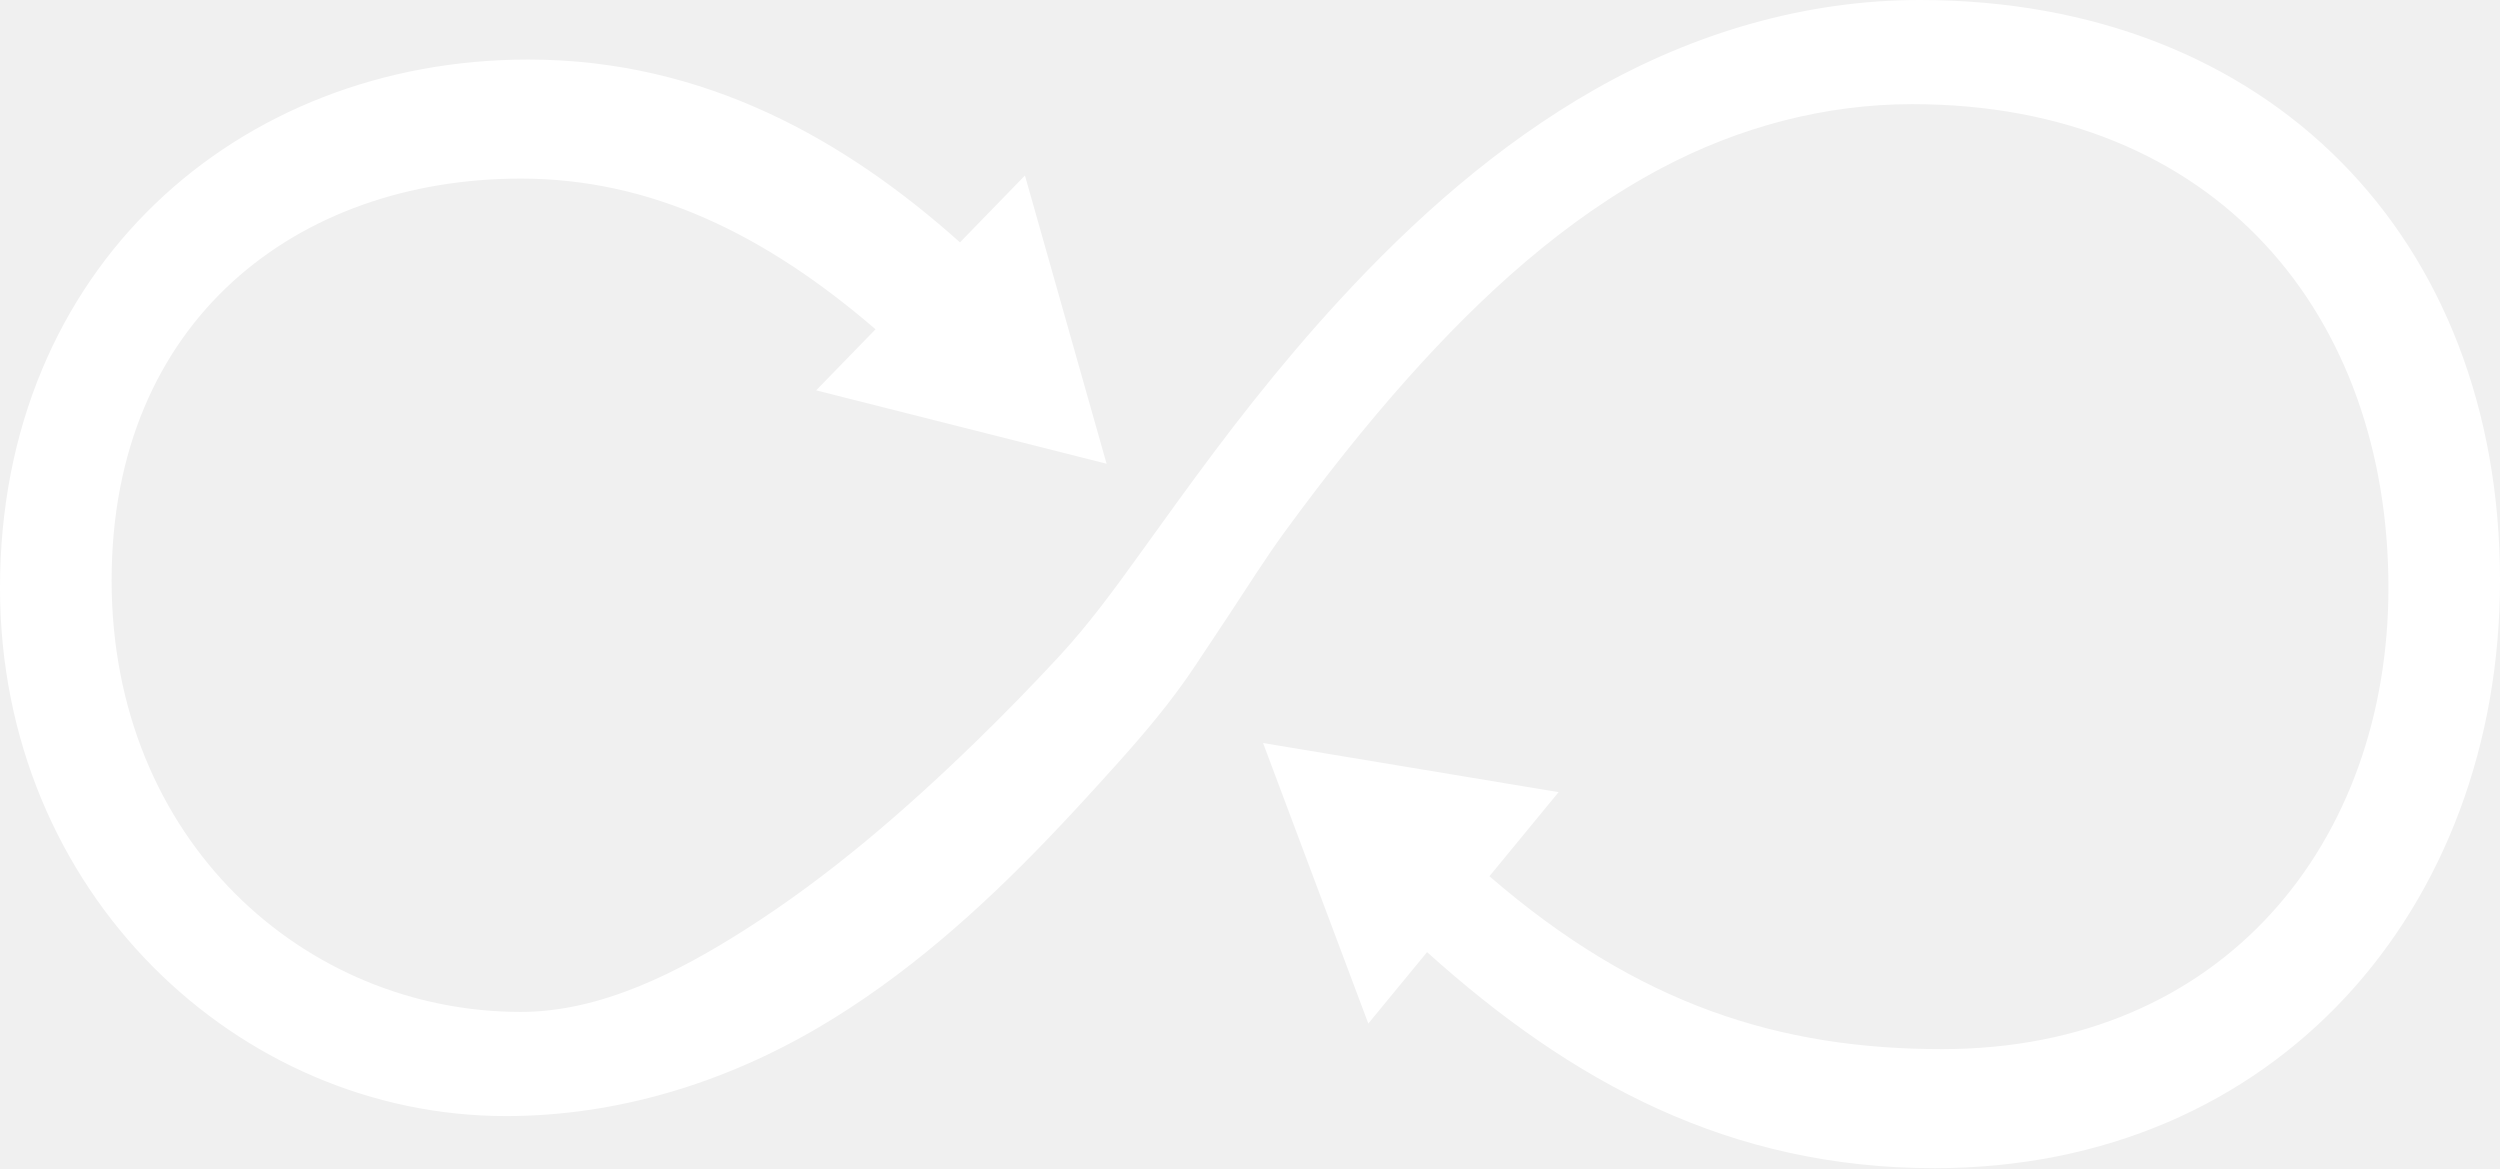
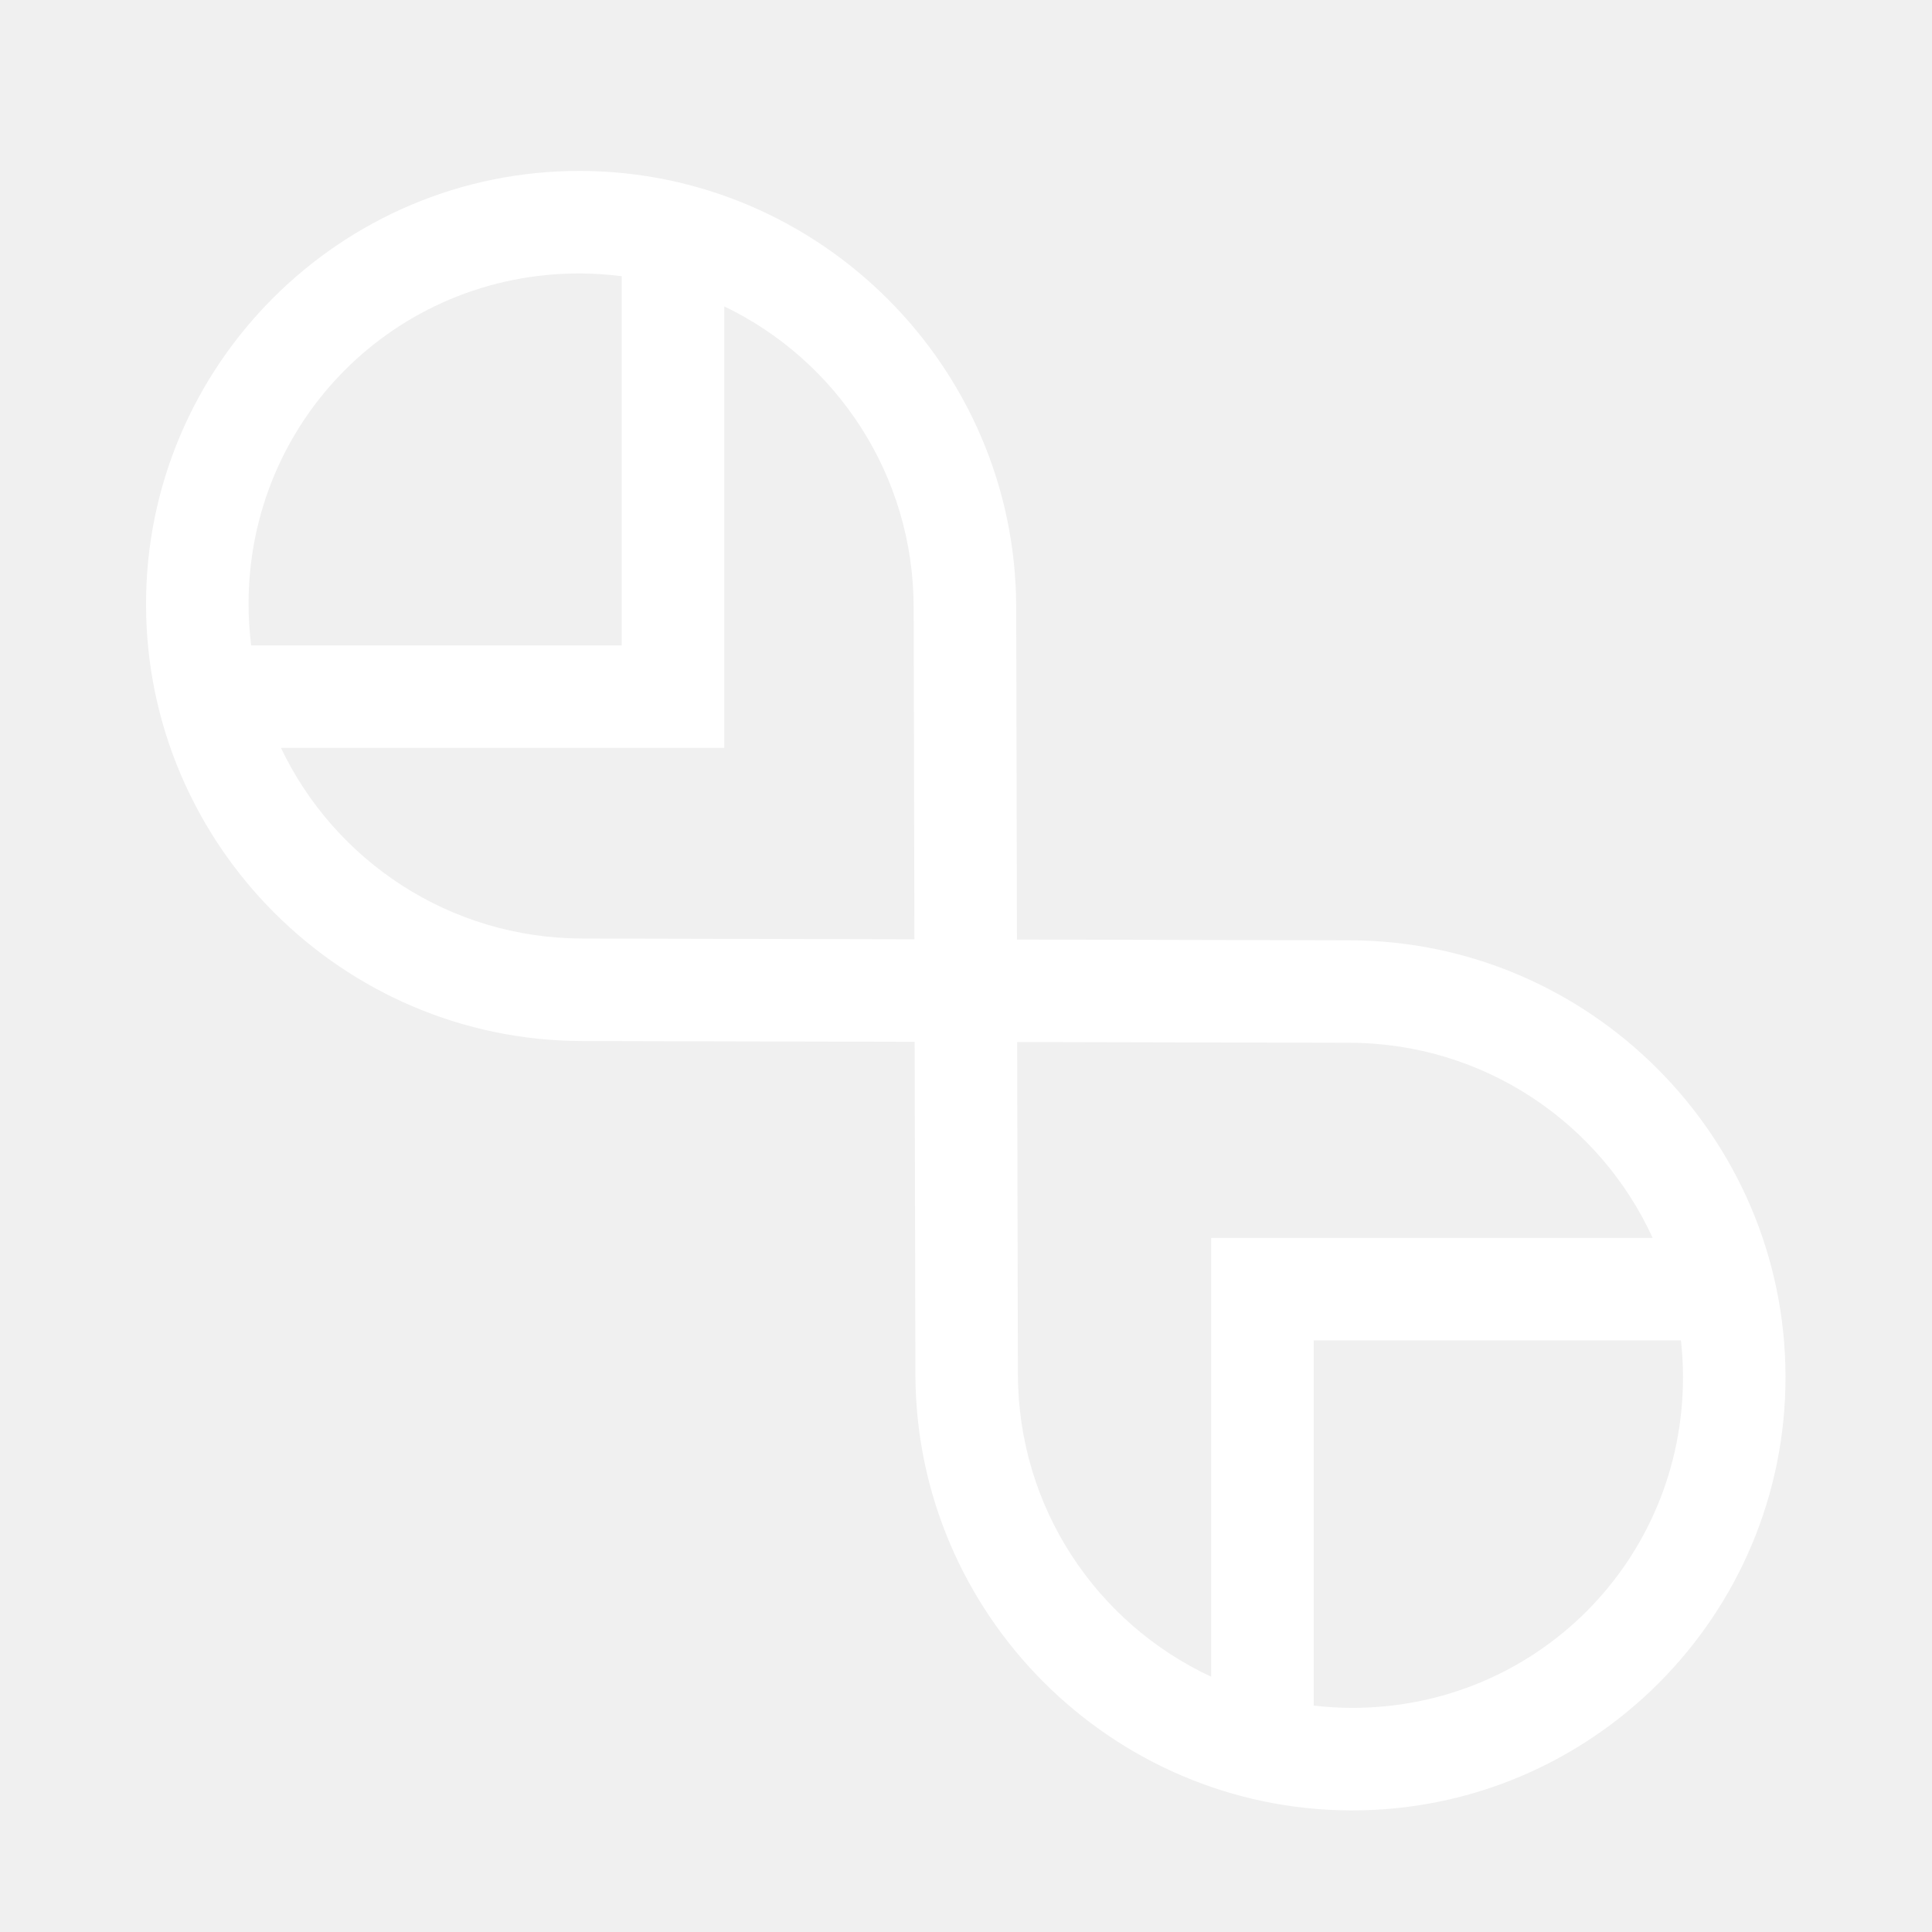
- <svg xmlns="http://www.w3.org/2000/svg" version="1.1" id="Ebene_1" x="0px" y="0px" width="95.773px" height="44.752px" viewBox="0 0 95.773 44.752" enable-background="new 0 0 95.773 44.752" xml:space="preserve">
-   <path fill="#FFFFFF" d="M73.541,0c-4.389,0-8.656,1.268-12.456,3.434c-3.696,2.105-6.917,4.961-9.786,8.08  c-1.139,1.238-2.224,2.521-3.27,3.837c-1.011,1.27-1.979,2.574-2.933,3.887c-0.485,0.668-0.967,1.338-1.45,2.009  c-0.963,1.338-1.943,2.677-3.064,3.889c-1.036,1.119-2.1,2.211-3.194,3.273c-2.724,2.647-5.631,5.163-8.842,7.205  c-2.539,1.614-5.509,3.152-8.592,3.152c-8.267,0-15.678-6.555-15.678-16.532c0-9.976,7.126-15.392,15.678-15.392  c4.955,0,9.336,2.114,13.587,5.772l-2.275,2.34l5.564,1.406l5.563,1.406l-1.564-5.521l-1.564-5.521l-2.489,2.561  c-4.349-3.89-9.754-7.004-16.537-7.004C9.121,2.28,0,10.262,0,22.519c0,11.687,9.121,20.237,19.384,20.237  c4.246,0,8.357-1.265,12.002-3.411c3.268-1.927,6.121-4.468,8.74-7.194c0.884-0.919,1.743-1.862,2.596-2.809  c1.105-1.229,2.143-2.448,3.069-3.843c0.407-0.612,0.814-1.226,1.221-1.838c0.749-1.127,1.441-2.244,2.244-3.34  c1.479-2.02,3.029-3.99,4.697-5.857c2.798-3.133,5.968-6.048,9.703-8.026c2.963-1.569,6.242-2.448,9.6-2.448  c11.688,0,18.243,8.124,18.243,18.528c0,9.692-6.271,17.673-17.103,17.673c-6.191,0-11.619-1.679-17.337-6.623l2.649-3.221  l-5.66-0.941l-5.661-0.941l2.015,5.373l2.017,5.373l2.251-2.736c5.541,4.986,11.582,8.277,19.441,8.277  c13.111,0,21.662-9.977,21.662-22.519C95.773,9.121,86.938,0,73.541,0" />
+ <svg xmlns="http://www.w3.org/2000/svg" fill="currentColor" version="1.1" viewBox="0 0 95 95" id="svg234" width="95" height="95">
+   <defs id="defs238" />
+   <path d="M 28.535,8.405 C 16.75,8.377 7.153,17.974 7.181,29.759 7.21,41.544 16.829,51.162 28.614,51.19 l 5.298,0.013 -0.011,-7.35e-4 c 0.004,2.4e-5 0.005,-1.2e-5 0.008,0 h 0.001 c 4.815,0.011 9.017,0.021 11.065,0.025 0.006,2.81 0.026,11.843 0.037,16.362 0.028,11.785 9.646,21.404 21.431,21.432 11.785,0.028 21.382,-9.569 21.354,-21.354 -0.028,-11.785 -9.648,-21.403 -21.432,-21.431 -1.381,-0.004 -2.844,-0.006 -5,-0.012 -4.898,-0.011 -9.284,-0.021 -11.36,-0.025 -0.006,-2.81 -0.026,-11.843 -0.037,-16.362 C 49.939,18.053 40.32,8.433 28.535,8.405 Z m -0.013,5.041 c 0.695,0.002 1.377,0.051 2.049,0.136 V 31.734 H 12.35 c -0.08,-0.652 -0.126,-1.315 -0.128,-1.988 -0.022,-9.061 7.239,-16.322 16.3,-16.3 z m 7.09,1.618 c 5.503,2.647 9.299,8.264 9.314,14.784 0.011,4.512 0.03,13.509 0.037,16.338 -2.828,-0.006 -11.825,-0.026 -16.336,-0.037 -6.543,-0.016 -12.177,-3.84 -14.812,-9.375 H 35.613 V 15.065 Z m 14.403,36.174 c 2.829,0.007 11.826,0.026 16.338,0.037 6.63,0.016 12.324,3.943 14.912,9.597 H 59.557 v 21.576 c -5.605,-2.608 -9.489,-8.278 -9.505,-14.873 -0.011,-4.512 -0.03,-13.508 -0.037,-16.336 z m 14.582,14.672 h 18.059 c 0.063,0.581 0.098,1.171 0.1,1.769 0.022,9.061 -7.239,16.322 -16.3,16.3 -0.629,-7.35e-4 -1.249,-0.042 -1.859,-0.112 v -17.956 z" stroke-width="0.368" id="path1" style="fill:#ffffff;fill-opacity:1" />
</svg>
